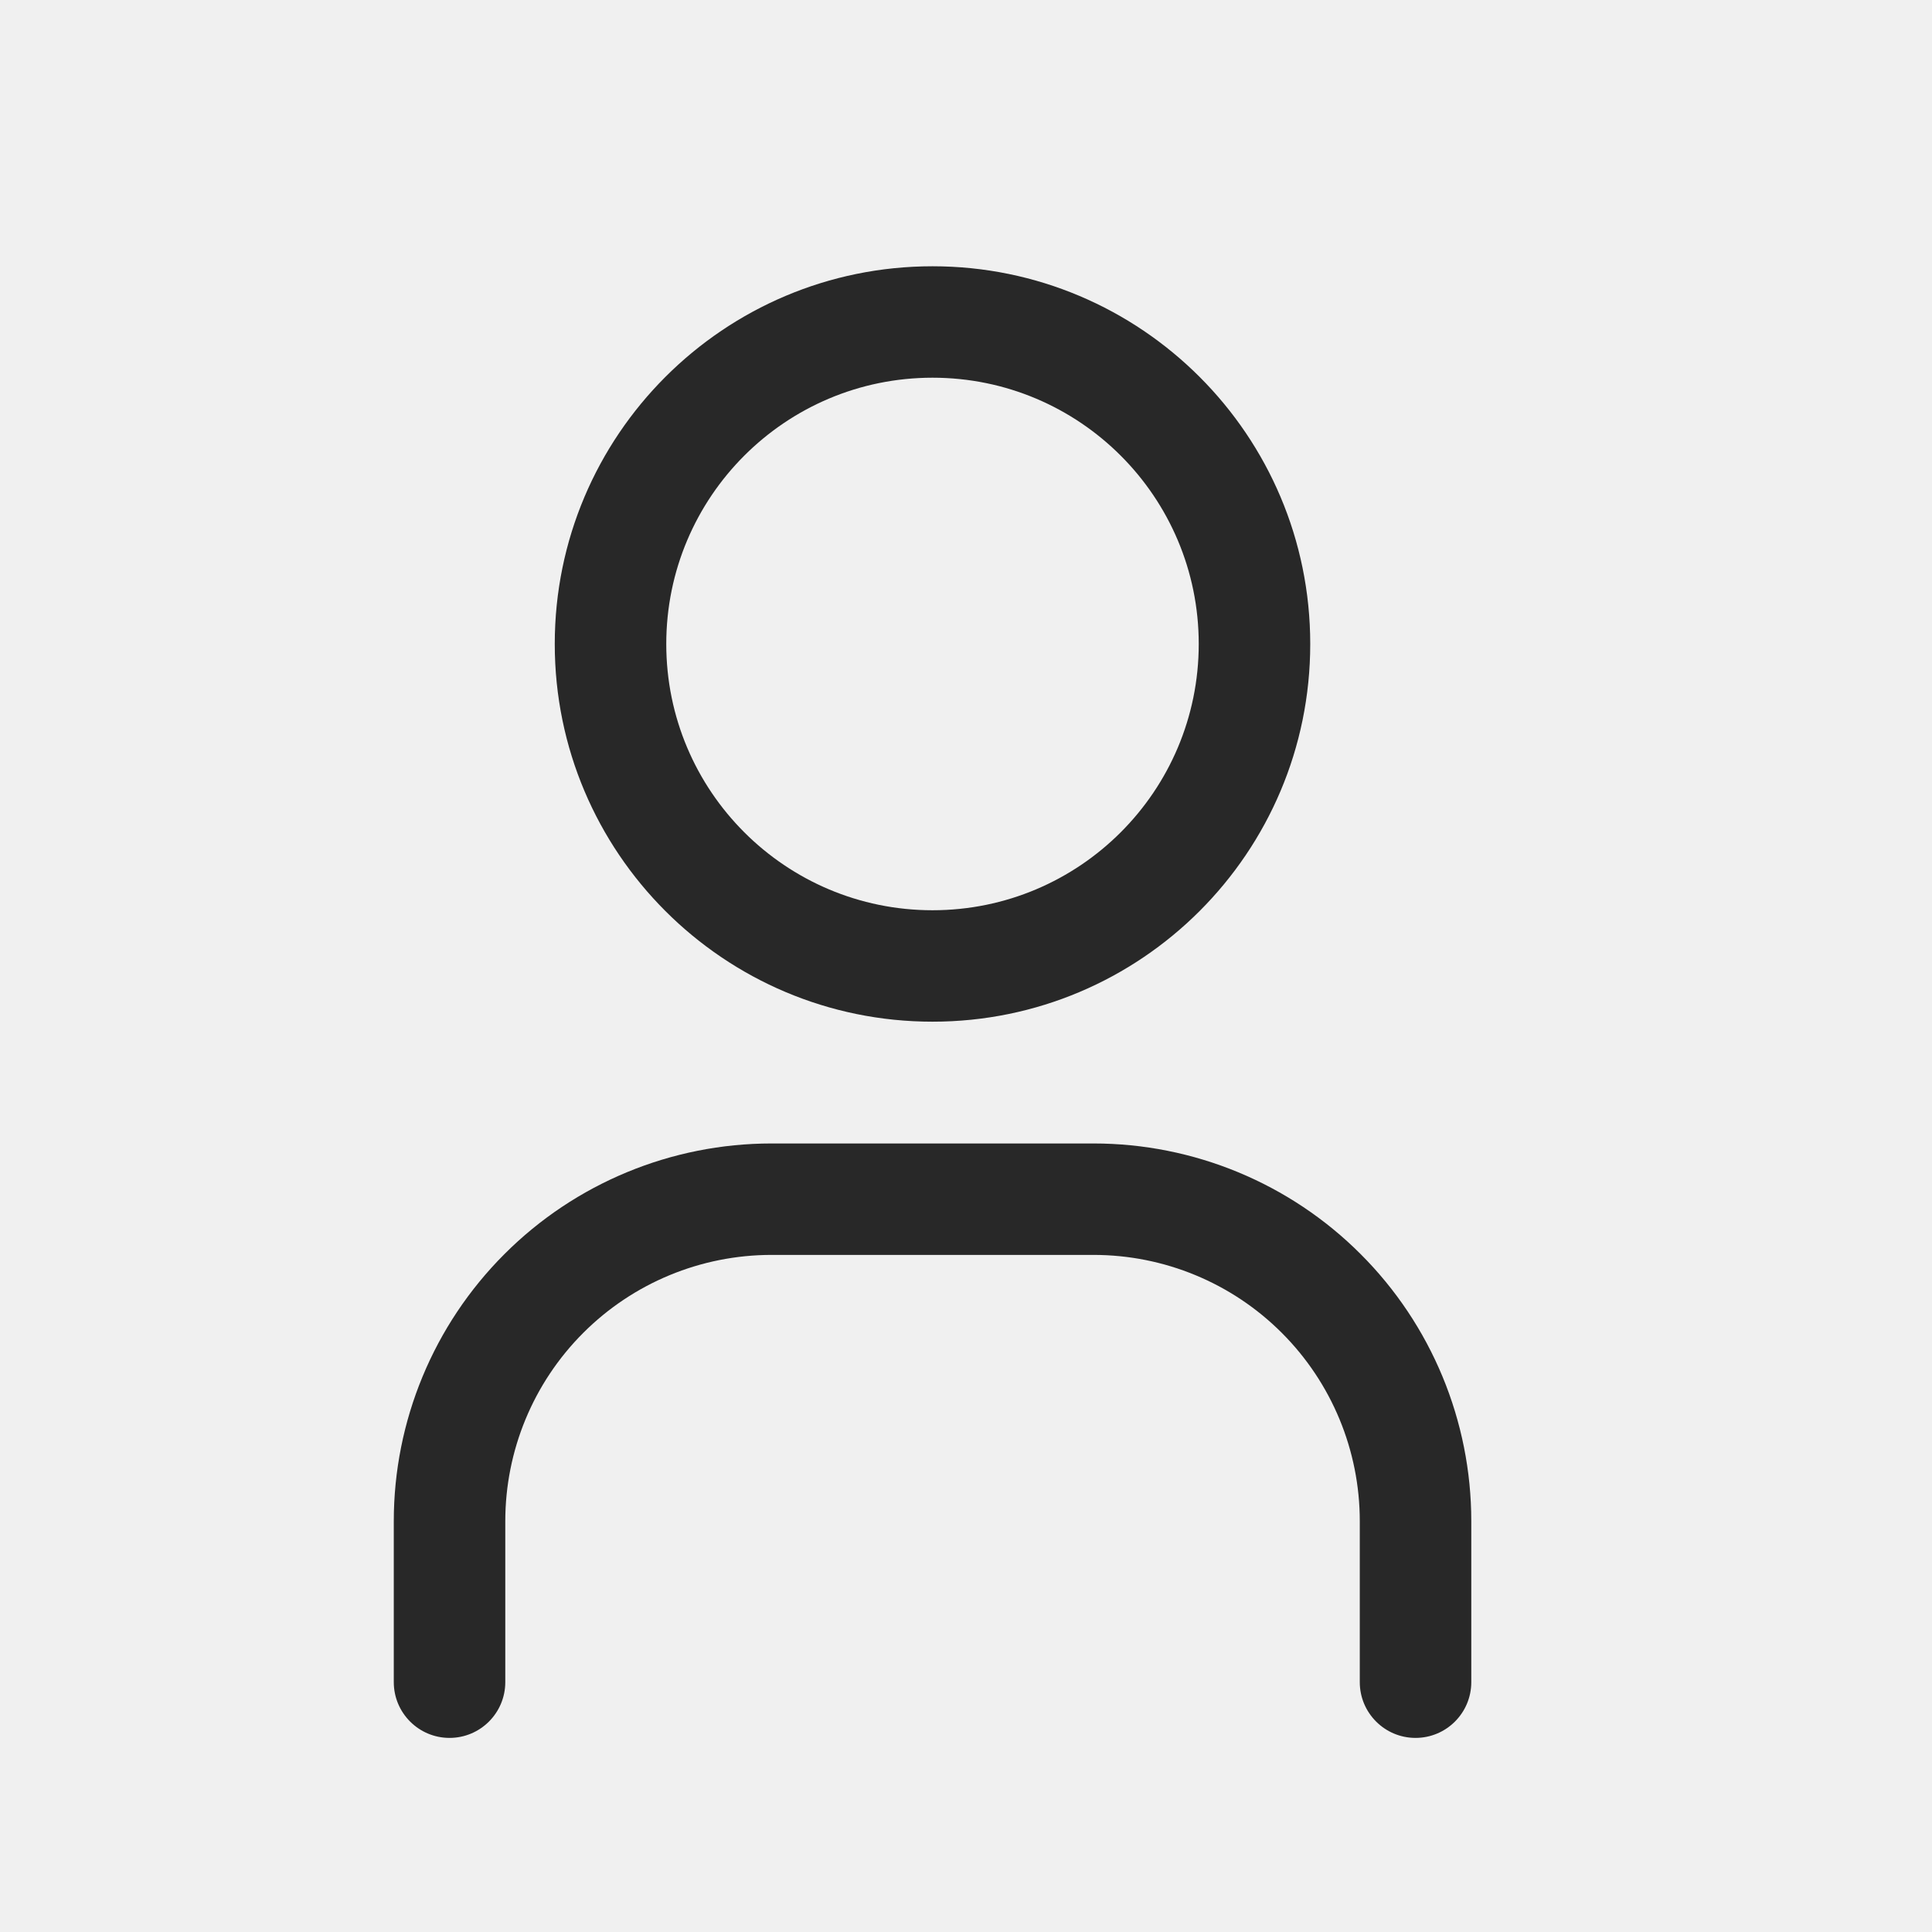
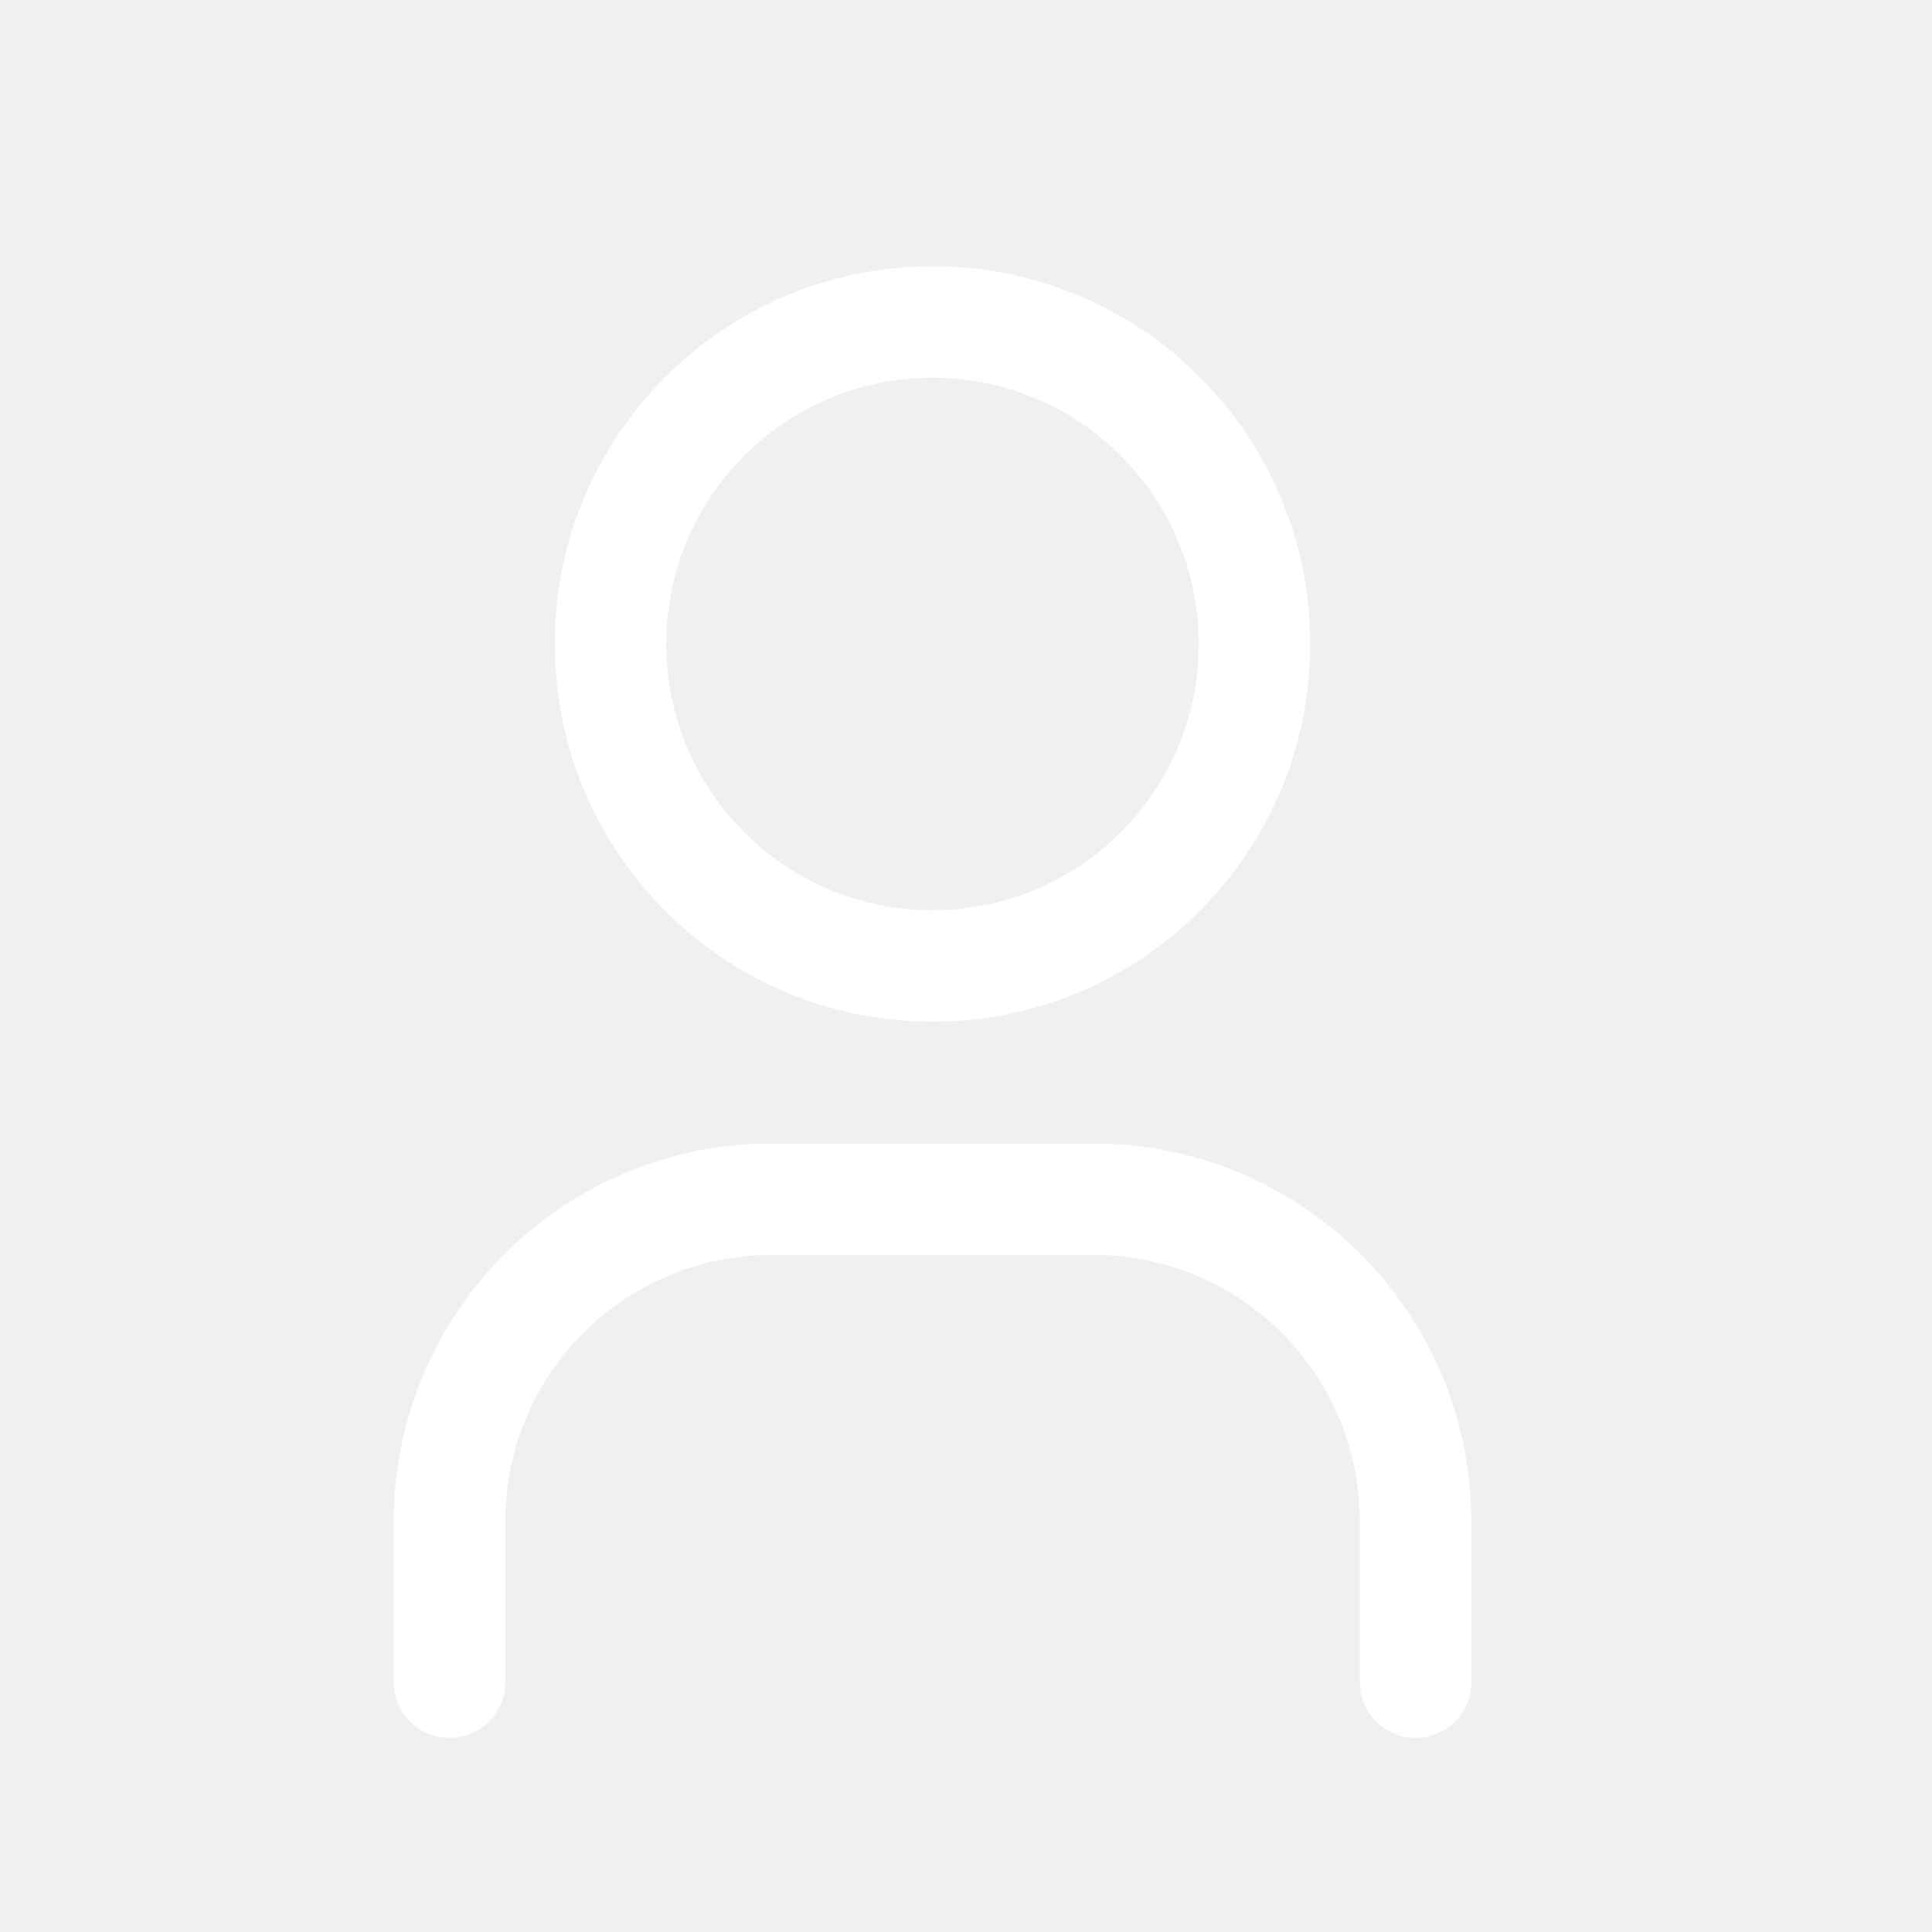
<svg xmlns="http://www.w3.org/2000/svg" width="28" height="28" viewBox="0 0 28 28" fill="none">
-   <path fill-rule="evenodd" clip-rule="evenodd" d="M9.656 9.333C9.656 7.202 11.383 5.474 13.515 5.474C15.646 5.474 17.373 7.202 17.373 9.333C17.373 11.464 15.646 13.192 13.515 13.192C11.383 13.192 9.656 11.464 9.656 9.333ZM13.515 3.859C10.491 3.859 8.04 6.31 8.04 9.333C8.04 12.356 10.491 14.807 13.515 14.807C16.538 14.807 18.989 12.356 18.989 9.333C18.989 6.31 16.538 3.859 13.515 3.859ZM8.453 19.317C9.177 18.593 10.158 18.187 11.182 18.187H15.848C16.872 18.187 17.853 18.593 18.577 19.317C19.301 20.041 19.707 21.022 19.707 22.046V24.379C19.707 24.825 20.069 25.187 20.515 25.187C20.961 25.187 21.323 24.825 21.323 24.379V22.046C21.323 20.594 20.746 19.201 19.719 18.175C18.693 17.148 17.3 16.572 15.848 16.572H11.182C9.73 16.572 8.337 17.148 7.311 18.175C6.284 19.201 5.707 20.594 5.707 22.046V24.379C5.707 24.825 6.069 25.187 6.515 25.187C6.961 25.187 7.323 24.825 7.323 24.379V22.046C7.323 21.022 7.729 20.041 8.453 19.317Z" fill="#282828" />
+   <path fill-rule="evenodd" clip-rule="evenodd" d="M9.656 9.333C9.656 7.202 11.383 5.474 13.515 5.474C15.646 5.474 17.373 7.202 17.373 9.333C17.373 11.464 15.646 13.192 13.515 13.192C11.383 13.192 9.656 11.464 9.656 9.333ZM13.515 3.859C10.491 3.859 8.04 6.31 8.04 9.333C8.04 12.356 10.491 14.807 13.515 14.807C16.538 14.807 18.989 12.356 18.989 9.333C18.989 6.31 16.538 3.859 13.515 3.859ZM8.453 19.317C9.177 18.593 10.158 18.187 11.182 18.187H15.848C16.872 18.187 17.853 18.593 18.577 19.317C19.301 20.041 19.707 21.022 19.707 22.046V24.379C19.707 24.825 20.069 25.187 20.515 25.187C20.961 25.187 21.323 24.825 21.323 24.379V22.046C21.323 20.594 20.746 19.201 19.719 18.175C18.693 17.148 17.3 16.572 15.848 16.572H11.182C9.73 16.572 8.337 17.148 7.311 18.175C6.284 19.201 5.707 20.594 5.707 22.046V24.379C5.707 24.825 6.069 25.187 6.515 25.187C6.961 25.187 7.323 24.825 7.323 24.379V22.046C7.323 21.022 7.729 20.041 8.453 19.317Z" fill="white" />
</svg>
